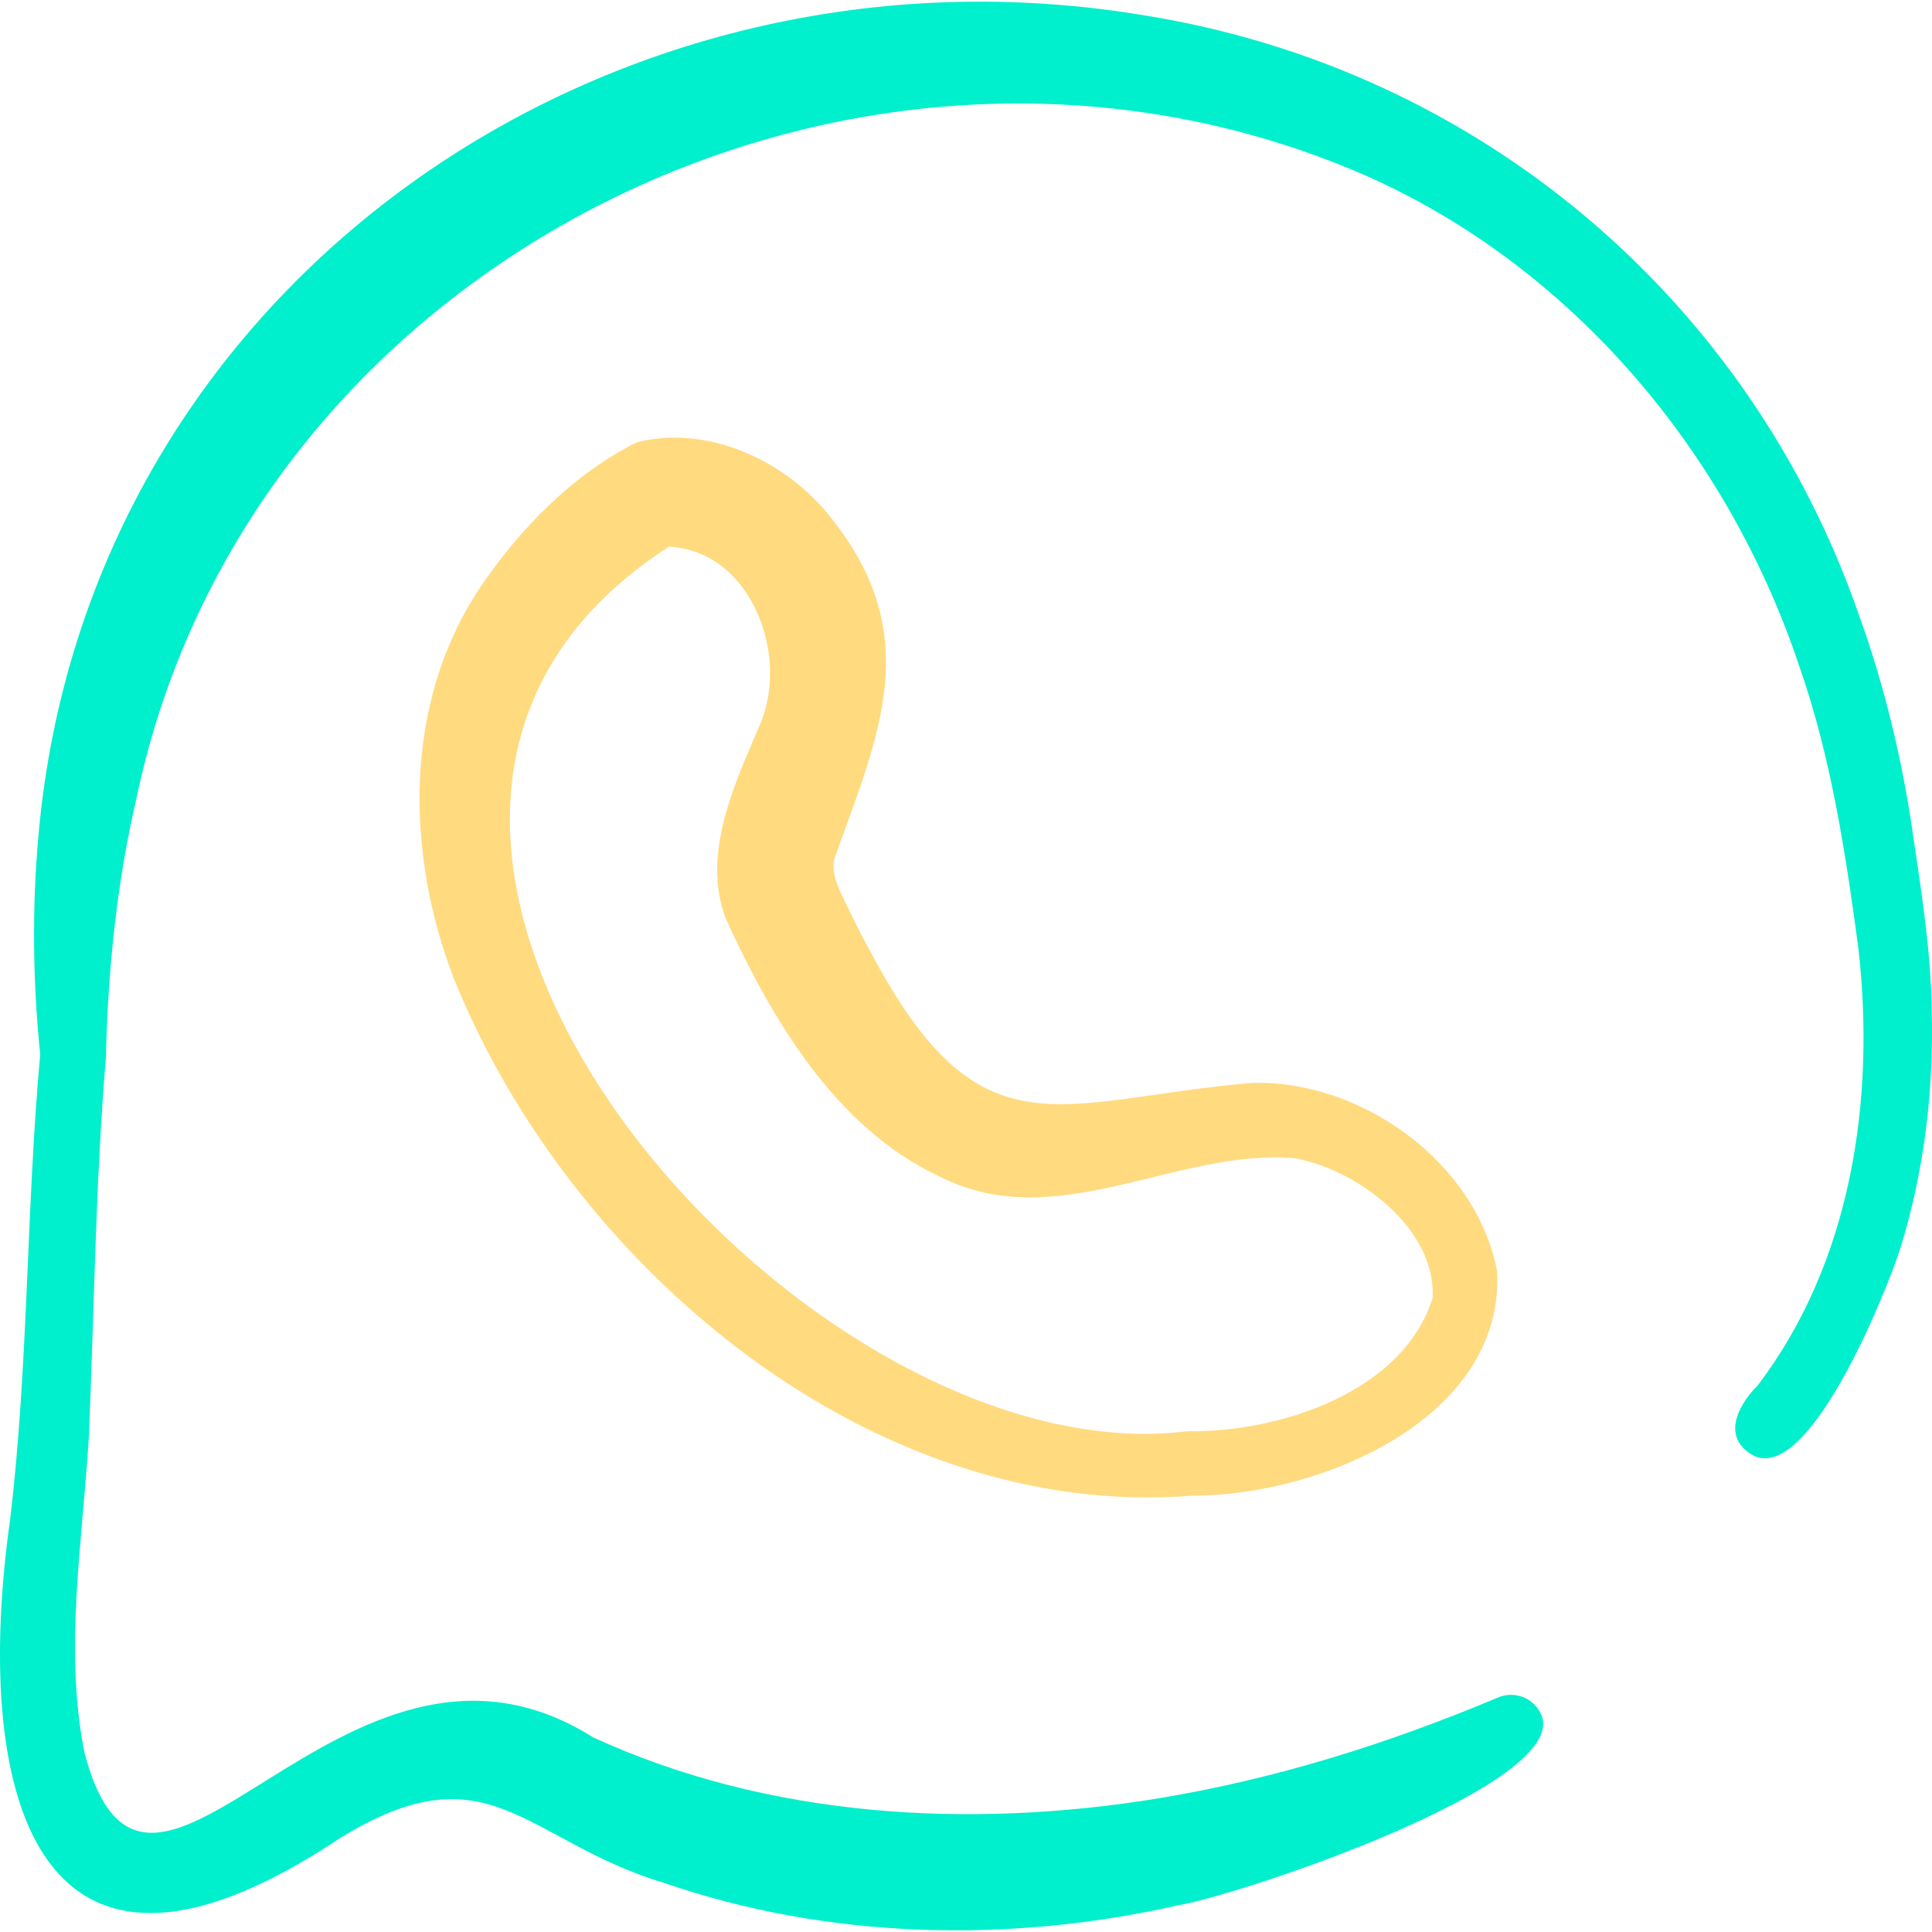
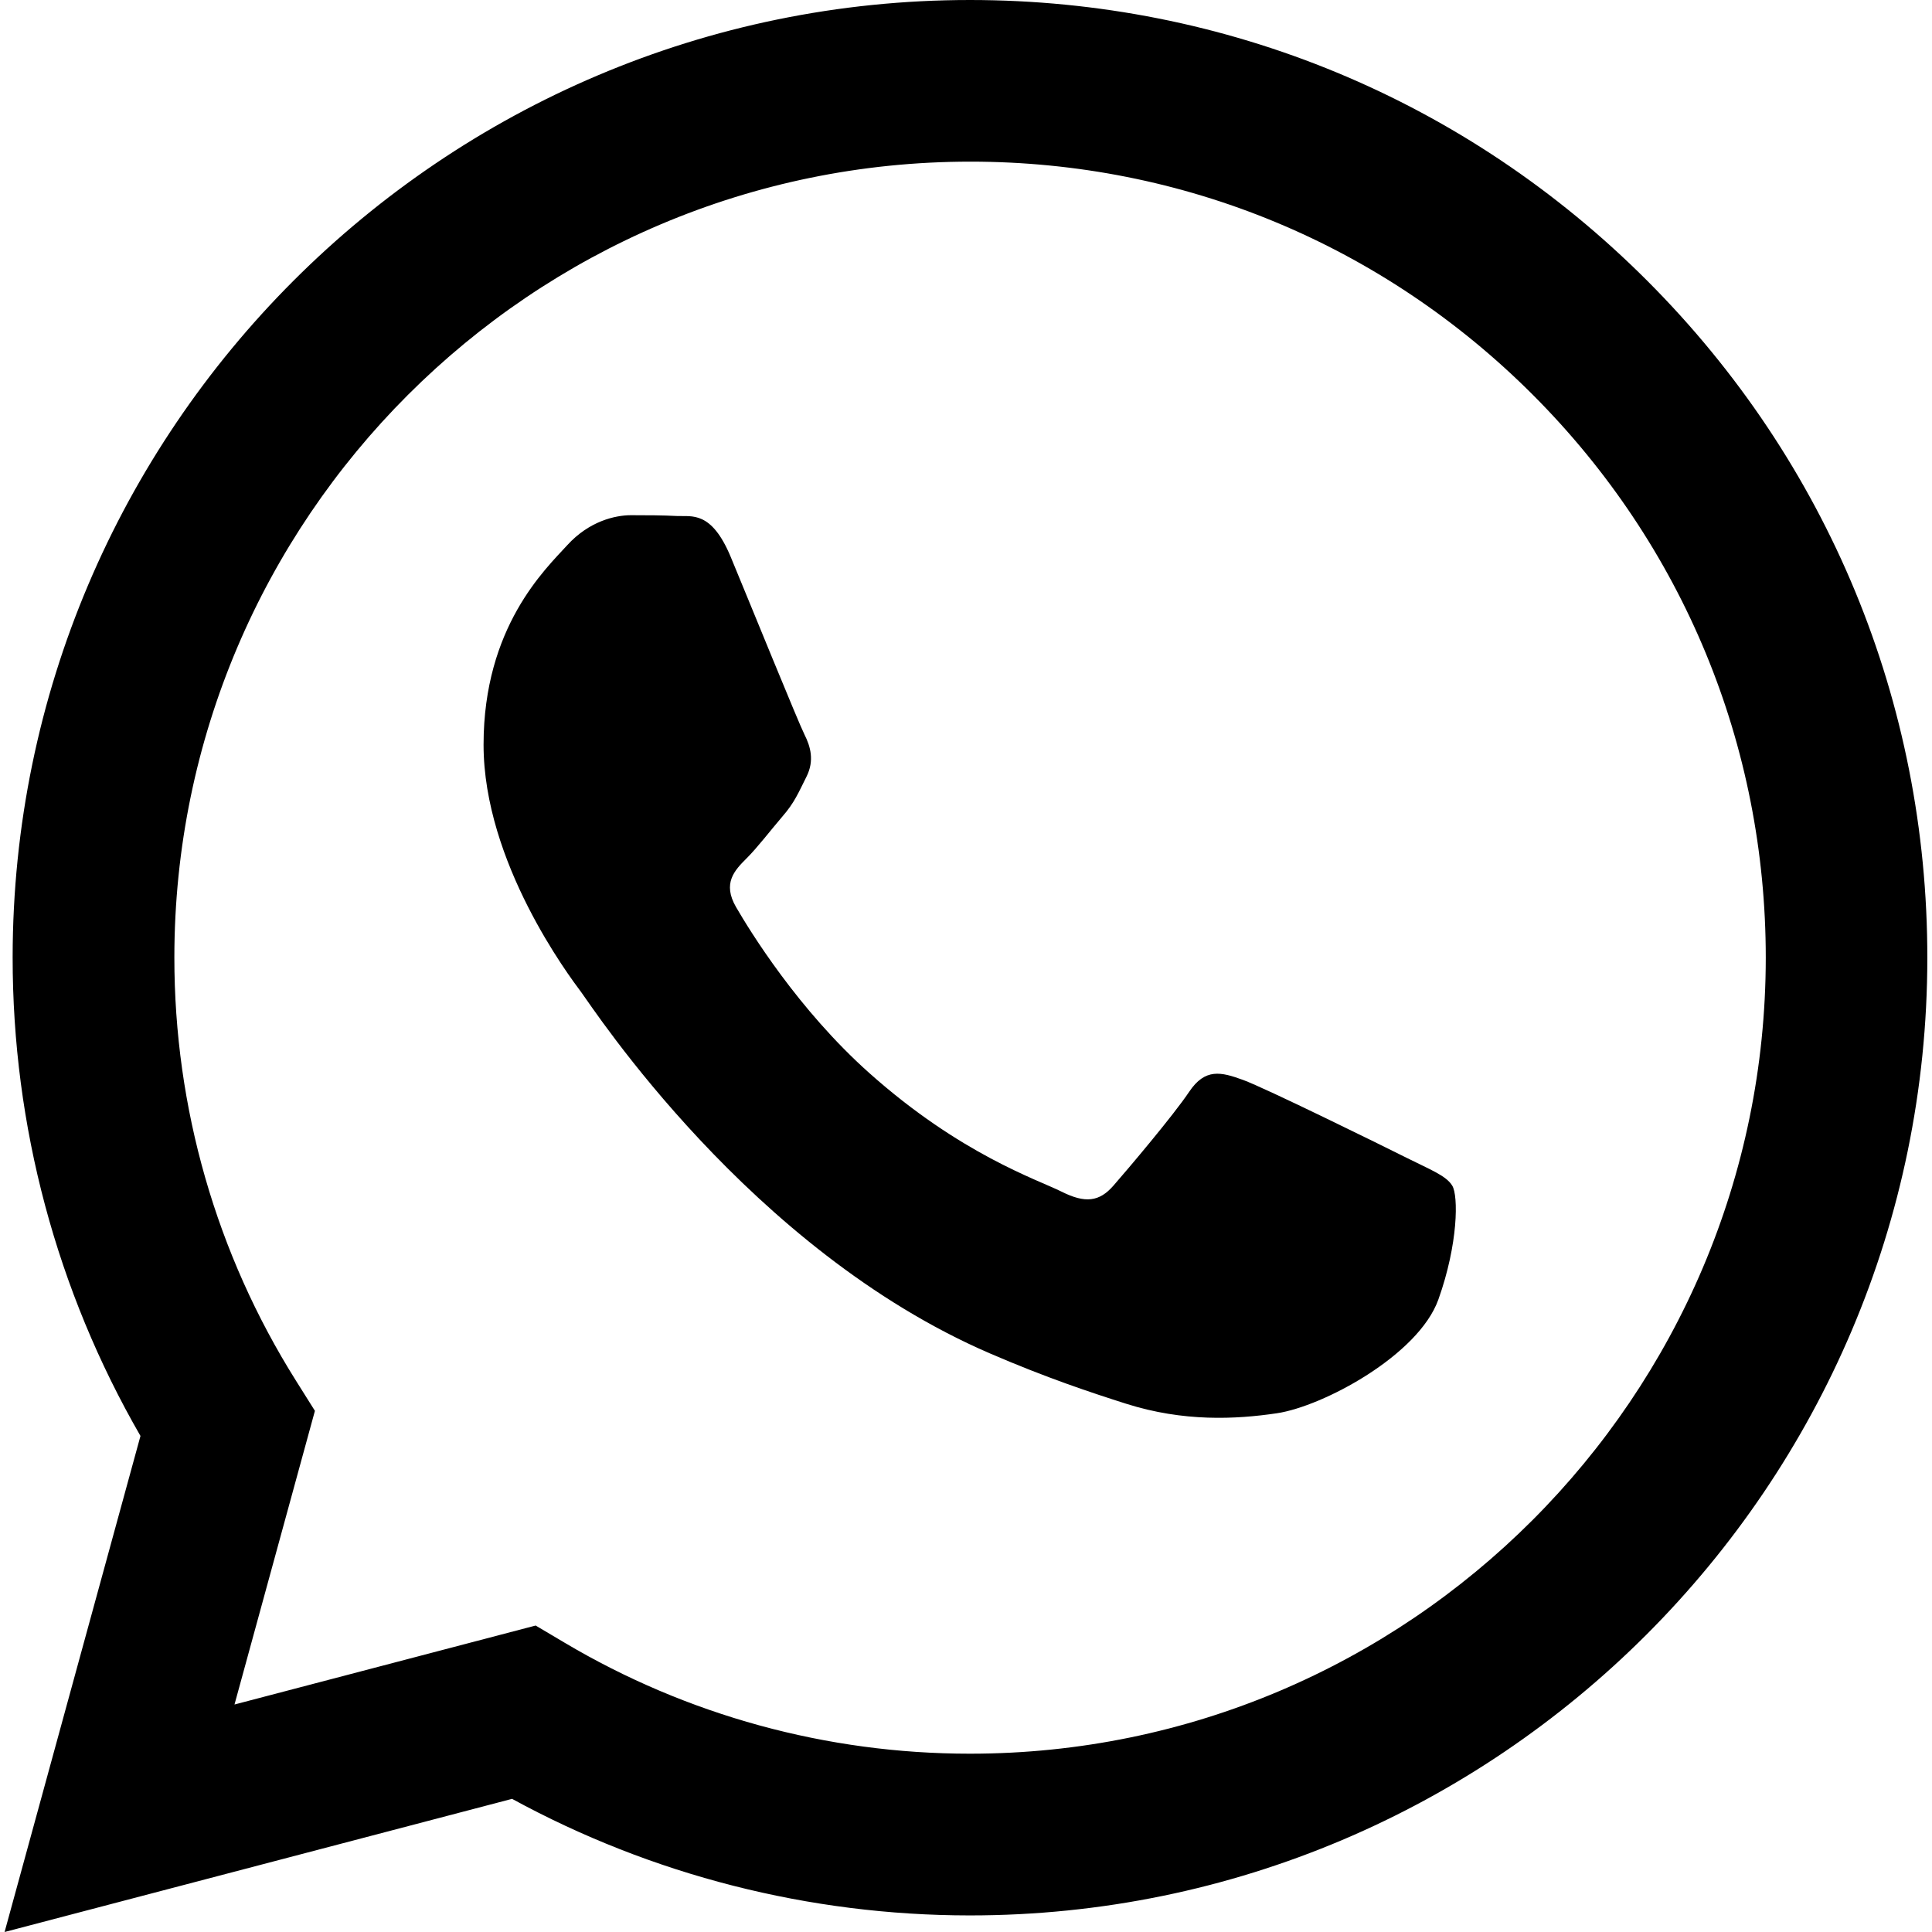
- <svg xmlns="http://www.w3.org/2000/svg" id="Capa_1" enable-background="new 0 0 497.355 497.355" height="512" viewBox="0 0 497.355 497.355" width="512">
-   <g>
-     <path d="m385.412 327.28c-5.351-28.057-35.001-49.364-63.287-48.517-50.42 4.488-69.763 19.862-98.202-34.064-2.273-4.063-4.769-9.16-6.782-13.393-1.511-3.026-3.22-6.8-2.305-10.373 11.281-31.624 23.578-57.288-1.145-87.943-11.27-14.246-31.255-23.779-49.731-19.139-16.535 8.257-30.455 22.55-40.742 37.969-19.454 29.613-18.747 68.052-6.354 100.137 29.816 73.892 107.397 139.801 190.388 133.066 32.229.019 80.061-19.64 78.16-57.743zm-16.62 6.915c-7.651 24.287-39.688 34.639-63.099 34.238-100.126 12.682-246.543-154.911-133.488-227.699 21.587 1.107 31.581 28.983 22.918 46.959-6.041 14.311-14.622 32.382-8.238 48.885 11.422 24.966 27.867 53.567 54.742 66.158 30.279 15.673 61.365-7.407 92.023-4.532 16.137 3.116 36.154 18.205 35.142 35.991z" fill="#ffda7f" />
-     <path d="m497.279 259.988c-.197-15.332-2.725-30.826-4.936-45.954-2.72-18.74-7.3-37.708-13.728-55.53-28.271-81.681-98.223-140.669-183.608-154.477-137.76-23.264-272.449 68.591-285.087 210.886-1.704 18.578-1.486 37.941.433 56.526-3.648 40.007-2.985 80.115-7.769 119.908-9.564 67.924 5.009 135.042 84.68 82.02 38.716-24.073 47.772.56 83.683 11.347 42.348 14.604 89.059 15.584 132.541 5.729 16.089-2.731 100.634-31.044 93.328-48.919-1.836-4.426-7.001-6.441-11.358-4.461-28.365 11.915-57.186 20.92-87.276 25.895-48.613 7.94-100.296 5.031-145.491-15.698-64.498-40.743-114.205 67.727-130.935 3.962-5.329-26.512-.499-54.391 1.105-81.185 1.414-32.737 1.701-65.538 4.428-98.168.051-.527.048-1.025.018-1.507.613-22.211 2.93-43.861 7.904-65.251 29.472-139.058 187.395-216.214 316.34-159.923 53.26 23.551 93.275 71.374 111.61 126.225 8.199 23.322 11.946 48.203 15.235 72.608 4.459 38.901-1.752 80.942-25.944 112.669-4.356 4.323-8.983 12.094-2.664 16.951 14.702 12.144 36.258-42.082 39.514-52.615 6.079-19.713 8.531-40.46 7.977-61.038z" fill="#00efcd" />
+ <svg xmlns="http://www.w3.org/2000/svg" version="1.1" id="Capa_1" x="0px" y="0px" viewBox="0 0 24 24" style="enable-background:new 0 0 24 24;" xml:space="preserve" width="512" height="512">
+   <g id="WA_Logo">
+     <g>
+       <path style="fill-rule:evenodd;clip-rule:evenodd;" d="M20.463,3.488C18.217,1.24,15.231,0.001,12.05,0    C5.495,0,0.16,5.334,0.157,11.892c-0.001,2.096,0.547,4.142,1.588,5.946L0.057,24l6.304-1.654    c1.737,0.948,3.693,1.447,5.683,1.448h0.005c6.554,0,11.89-5.335,11.893-11.893C23.944,8.724,22.708,5.735,20.463,3.488z     M12.05,21.785h-0.004c-1.774,0-3.513-0.477-5.031-1.378l-0.361-0.214l-3.741,0.981l0.999-3.648l-0.235-0.374    c-0.99-1.574-1.512-3.393-1.511-5.26c0.002-5.45,4.437-9.884,9.889-9.884c2.64,0,5.122,1.03,6.988,2.898    c1.866,1.869,2.893,4.352,2.892,6.993C21.932,17.351,17.498,21.785,12.05,21.785z M17.472,14.382    c-0.297-0.149-1.758-0.868-2.031-0.967c-0.272-0.099-0.47-0.149-0.669,0.148s-0.767,0.967-0.941,1.166    c-0.173,0.198-0.347,0.223-0.644,0.074c-0.297-0.149-1.255-0.462-2.39-1.475c-0.883-0.788-1.48-1.761-1.653-2.059    s-0.018-0.458,0.13-0.606c0.134-0.133,0.297-0.347,0.446-0.521C9.87,9.97,9.919,9.846,10.019,9.647    c0.099-0.198,0.05-0.372-0.025-0.521C9.919,8.978,9.325,7.515,9.078,6.92c-0.241-0.58-0.486-0.501-0.669-0.51    C8.236,6.401,8.038,6.4,7.839,6.4c-0.198,0-0.52,0.074-0.792,0.372c-0.272,0.298-1.04,1.017-1.04,2.479    c0,1.463,1.065,2.876,1.213,3.074c0.148,0.198,2.095,3.2,5.076,4.487c0.709,0.306,1.263,0.489,1.694,0.626    c0.712,0.226,1.36,0.194,1.872,0.118c0.571-0.085,1.758-0.719,2.006-1.413c0.248-0.694,0.248-1.29,0.173-1.413    C17.967,14.605,17.769,14.531,17.472,14.382z" />
+     </g>
  </g>
</svg>
